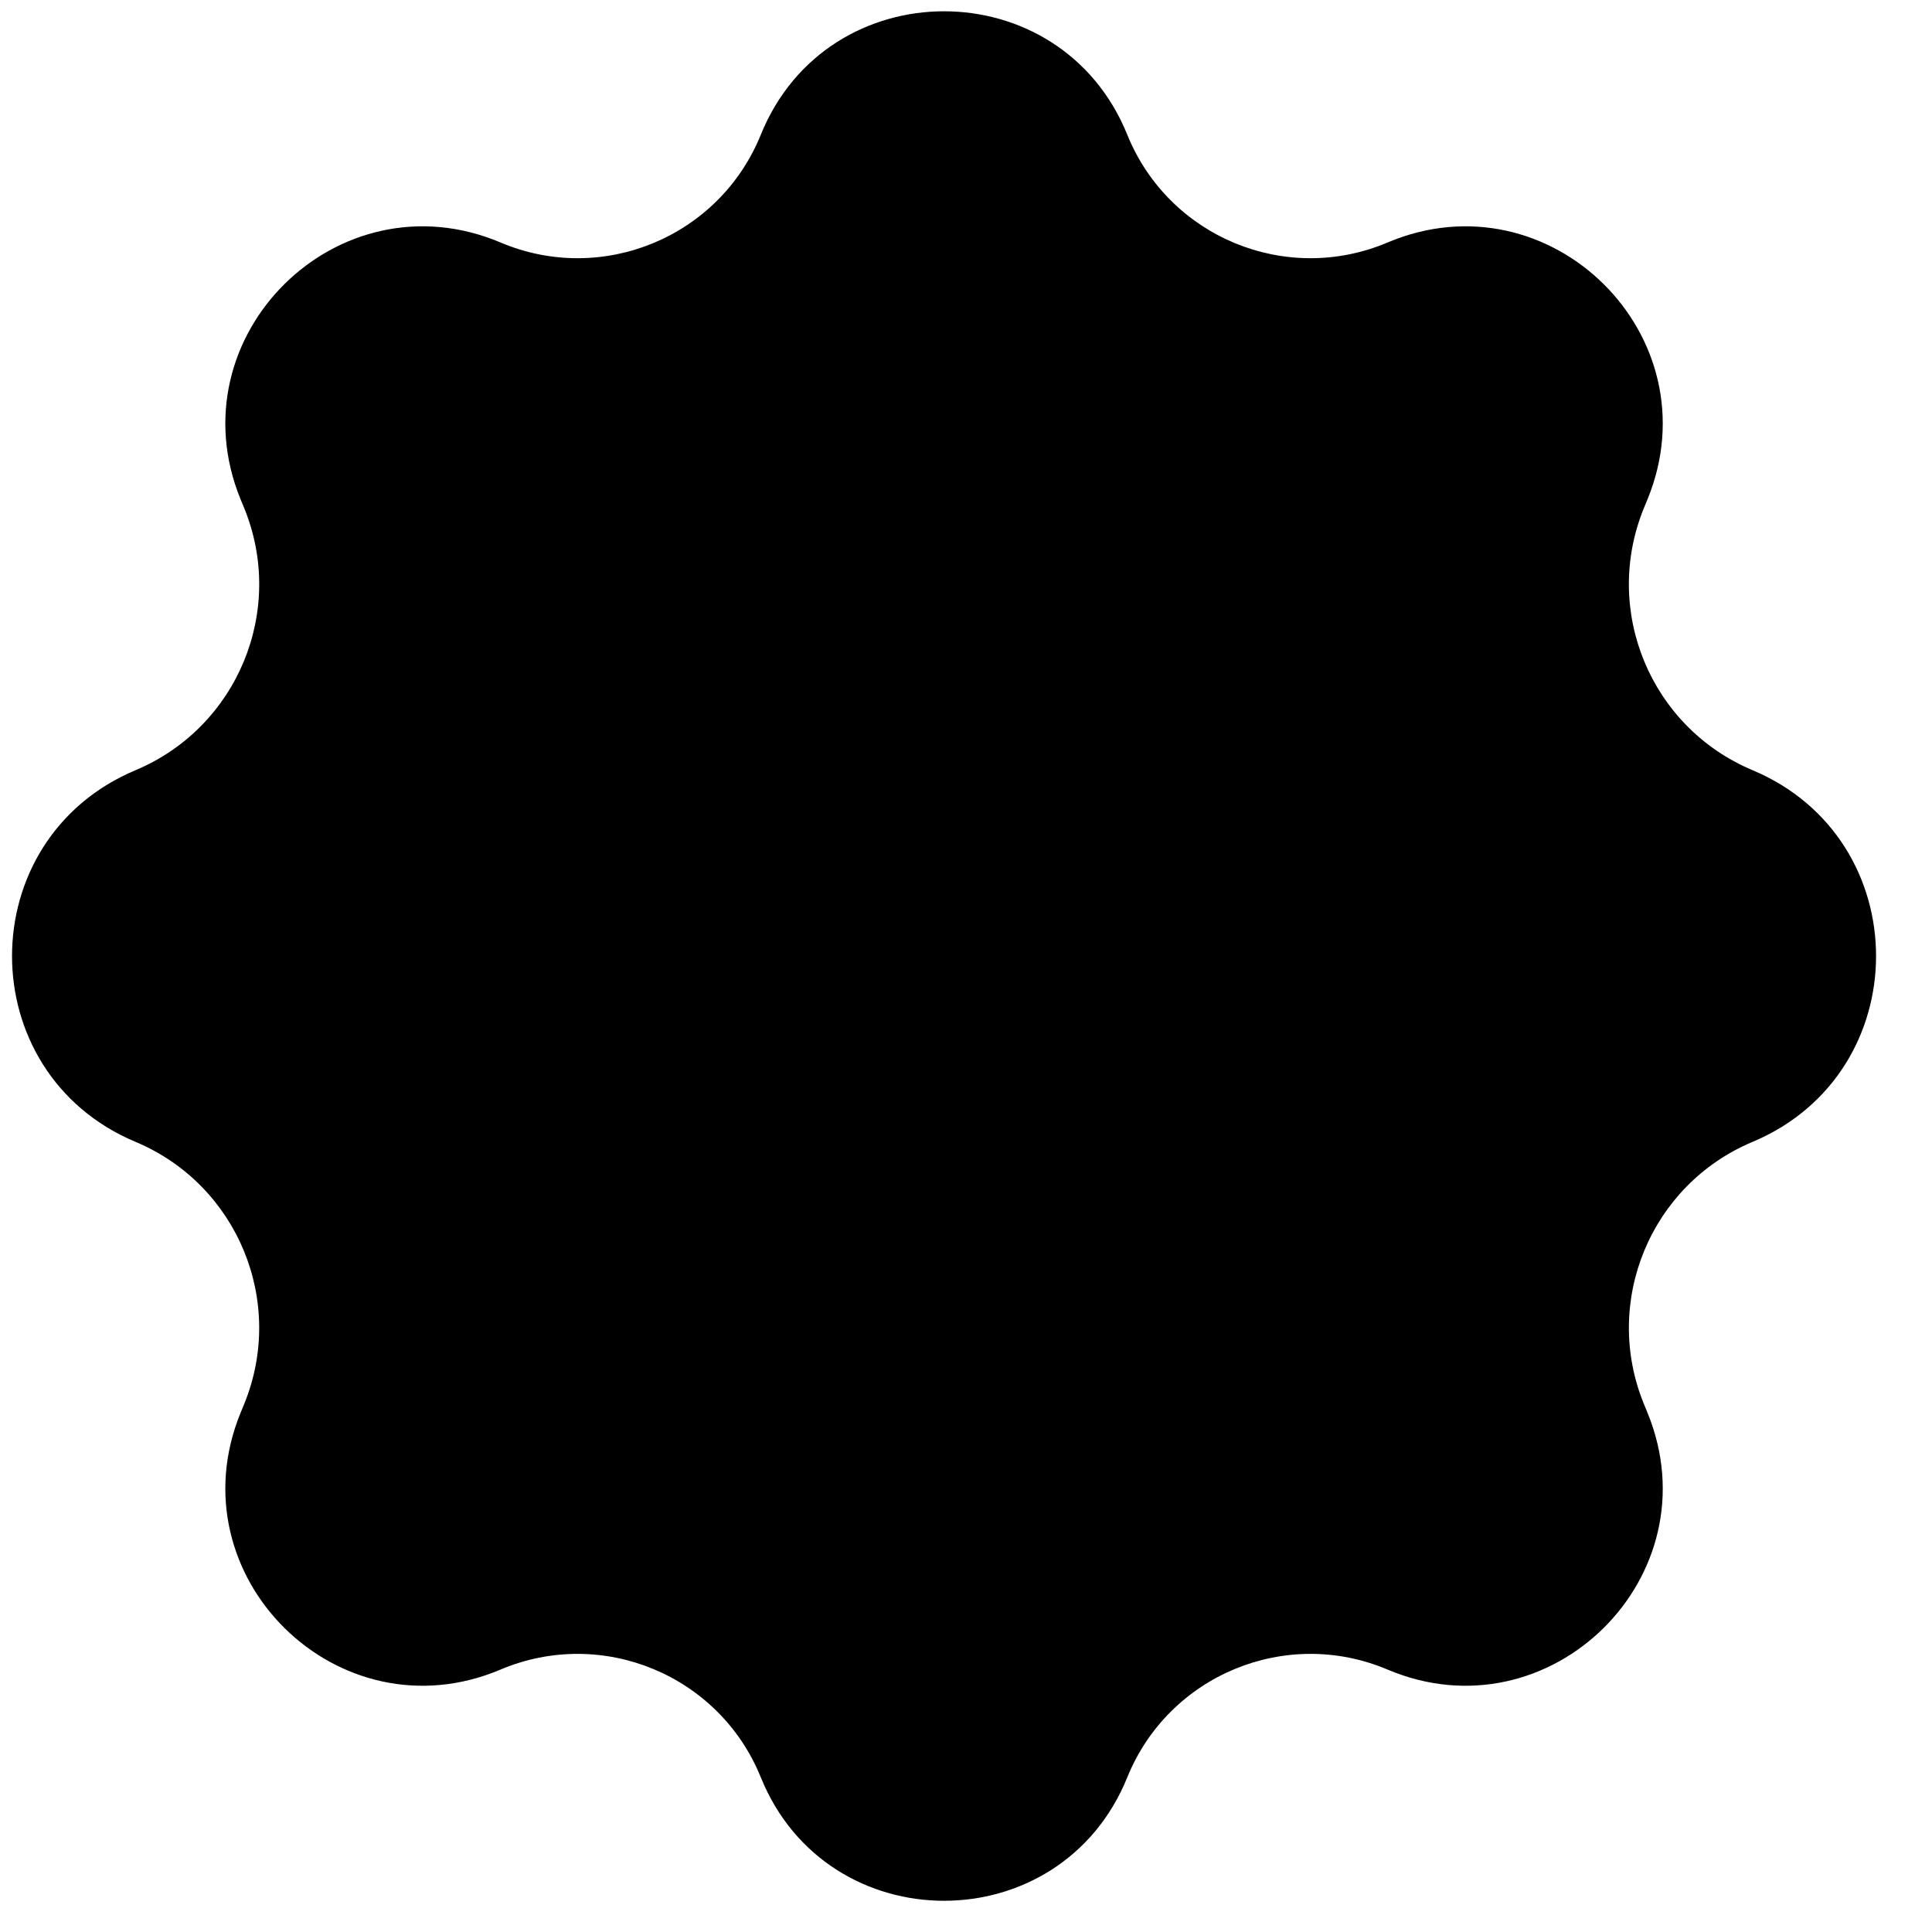
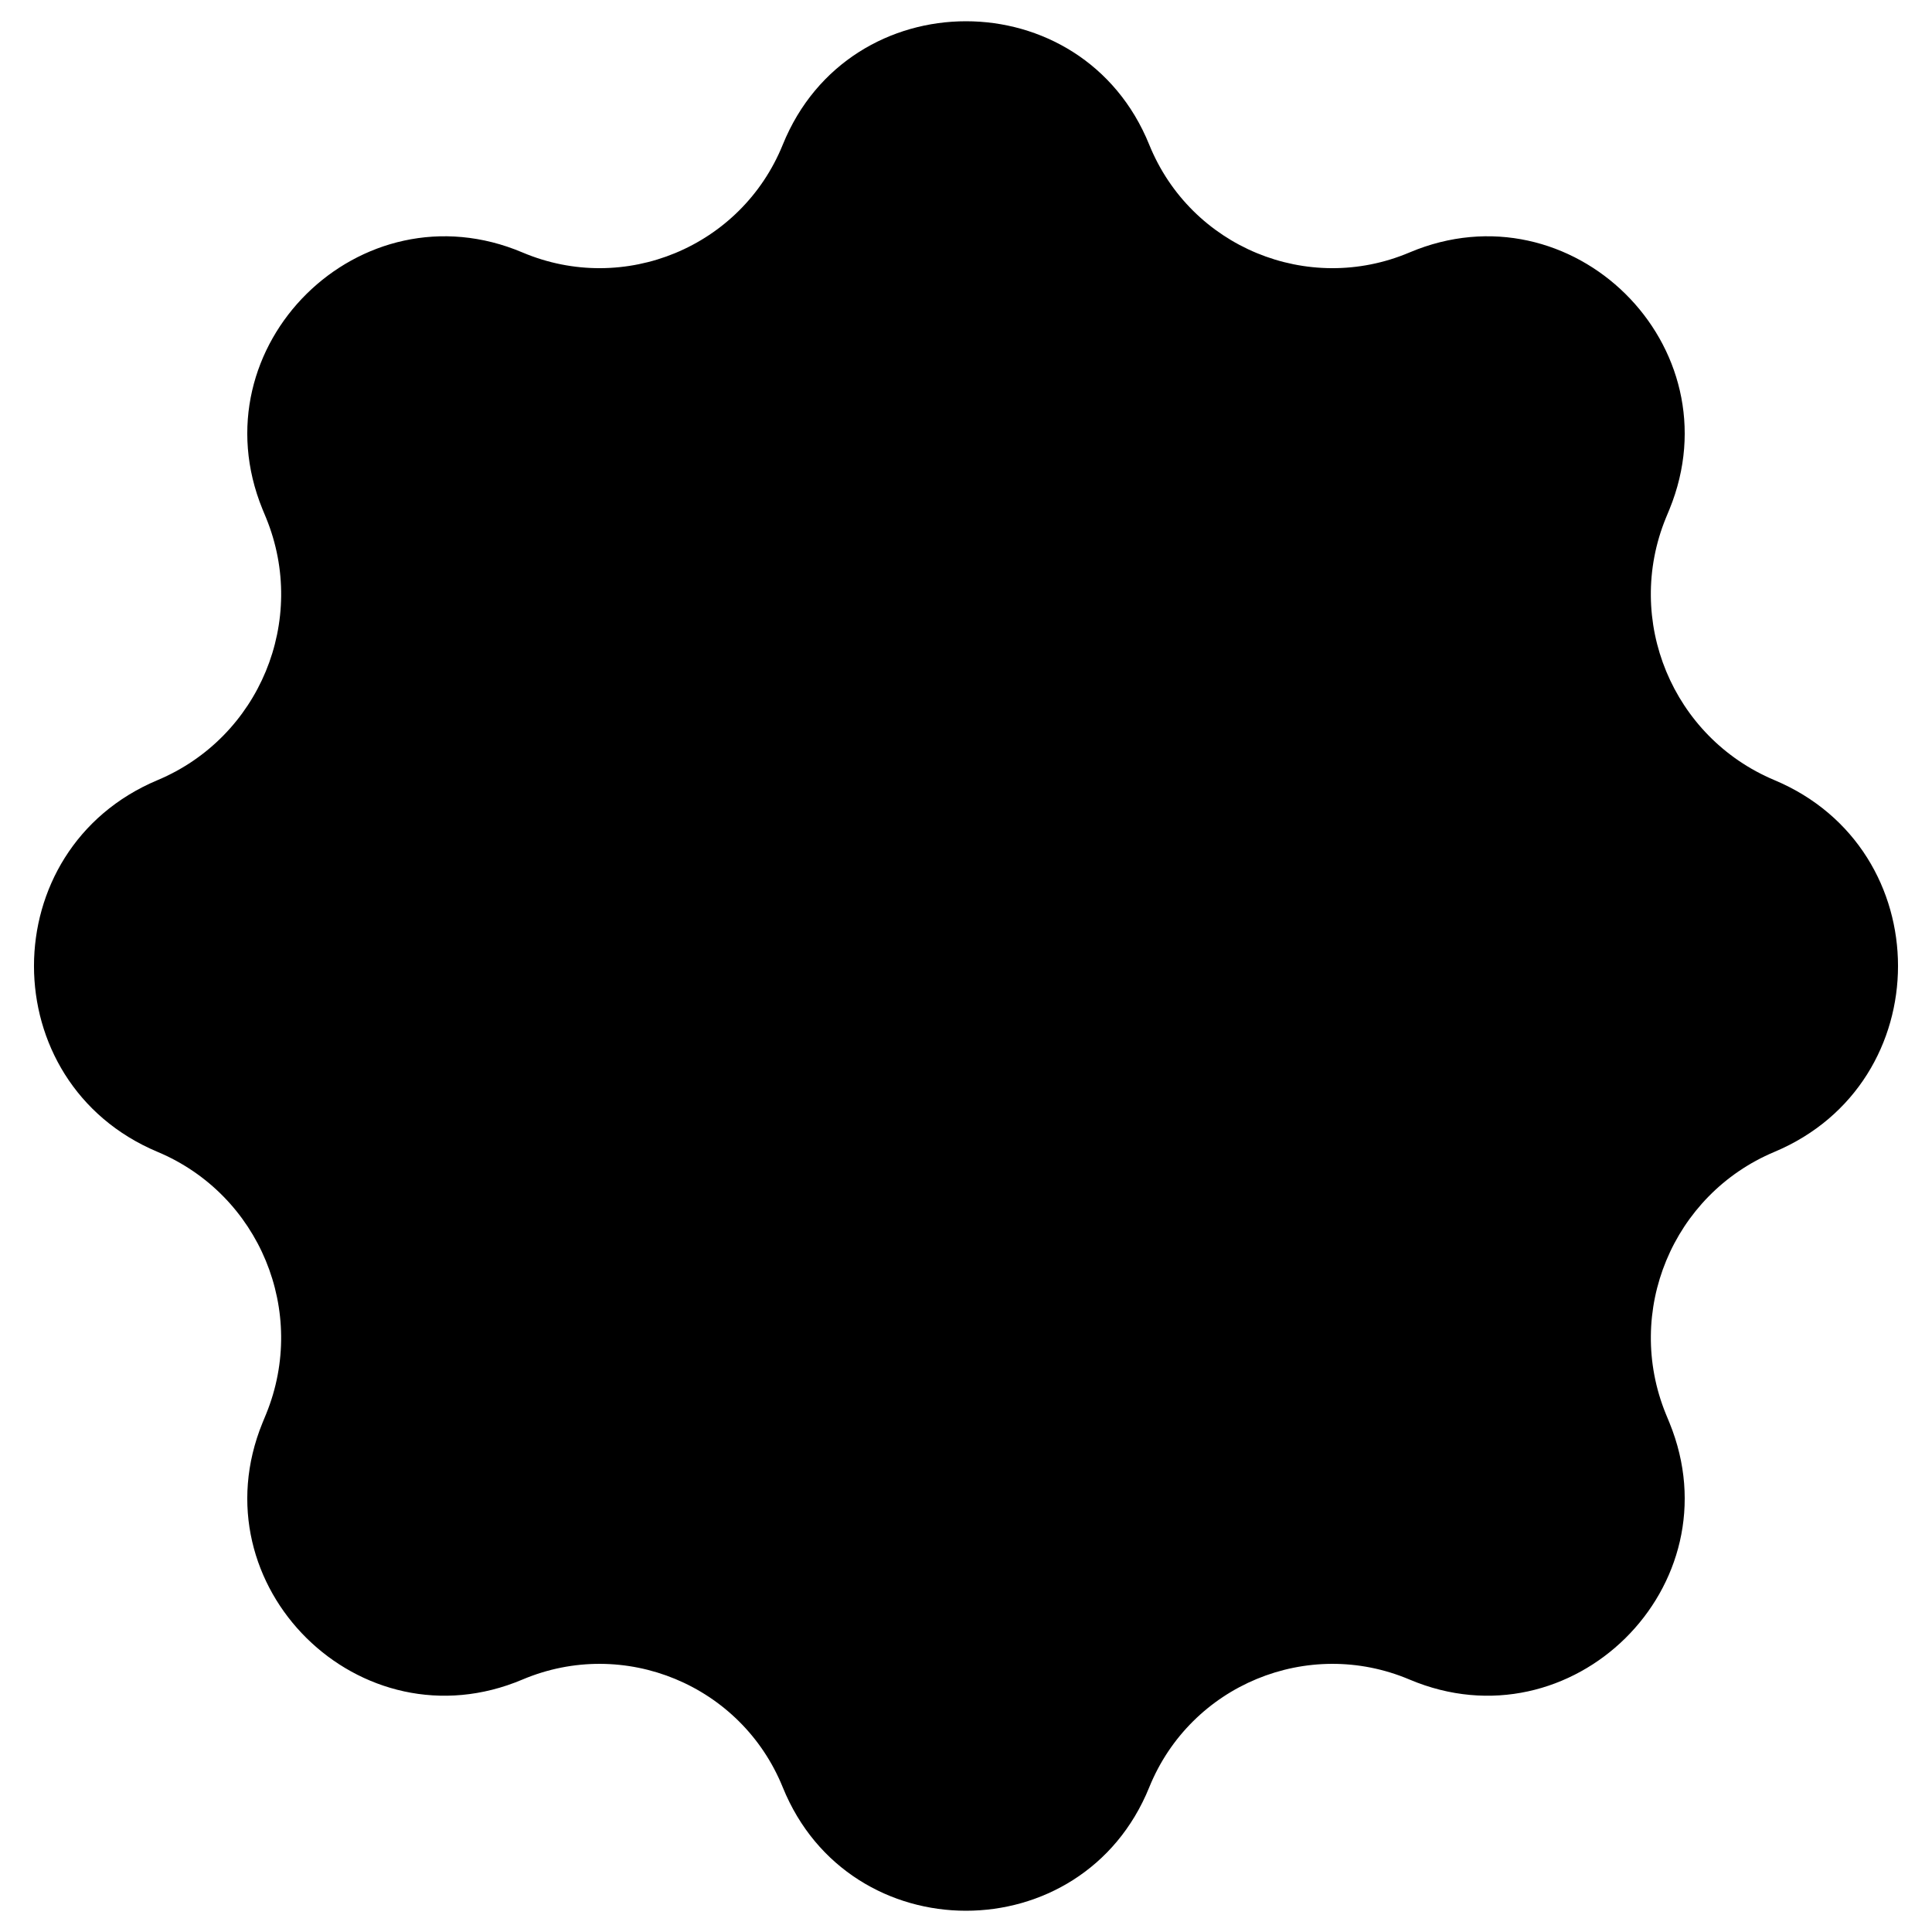
- <svg xmlns="http://www.w3.org/2000/svg" viewBox="205 0 44 44">
+ <svg xmlns="http://www.w3.org/2000/svg" viewBox="204.5 -0.227 44 44">
  <path d="M222.327 3.068C223.846 -0.68 229.154 -0.68 230.673 3.068C231.617 5.398 234.285 6.503 236.6 5.523C240.299 3.957 244.041 7.654 242.521 11.372L242.439 11.57C241.486 13.901 242.59 16.565 244.912 17.54C248.664 19.115 248.664 24.431 244.912 26.006C242.59 26.98 241.487 29.645 242.439 31.976L242.521 32.175C244.041 35.893 240.299 39.589 236.6 38.023C234.285 37.044 231.617 38.149 230.673 40.478C229.154 44.226 223.846 44.226 222.327 40.478C221.383 38.149 218.715 37.044 216.4 38.023C212.701 39.589 208.959 35.893 210.479 32.175L210.561 31.976C211.513 29.645 210.41 26.98 208.088 26.006C204.336 24.431 204.336 19.115 208.088 17.54C210.41 16.565 211.514 13.901 210.561 11.57L210.479 11.372C208.959 7.654 212.701 3.957 216.4 5.523C218.715 6.503 221.383 5.398 222.327 3.068Z" />
</svg>
